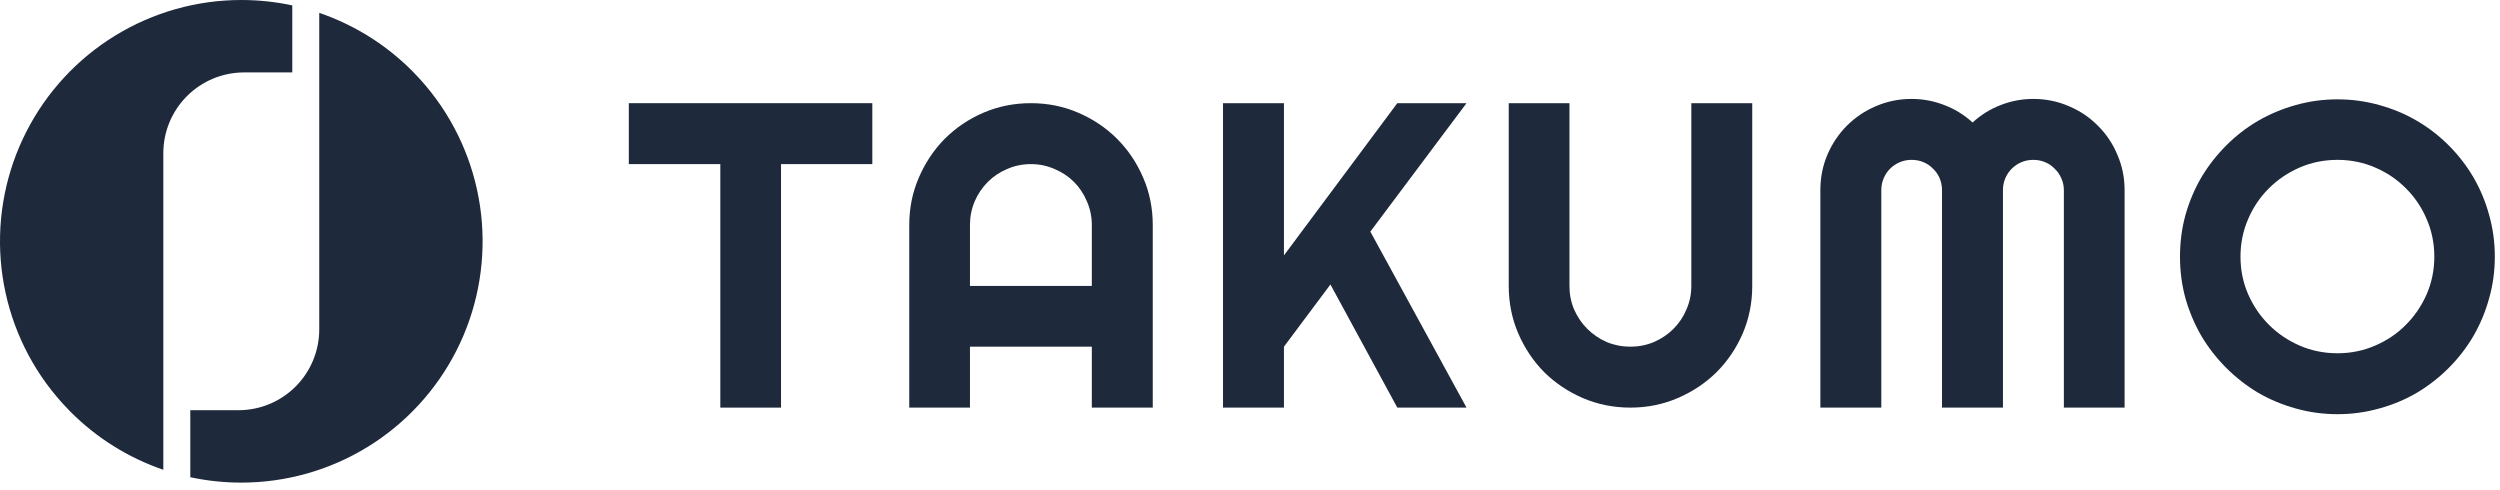
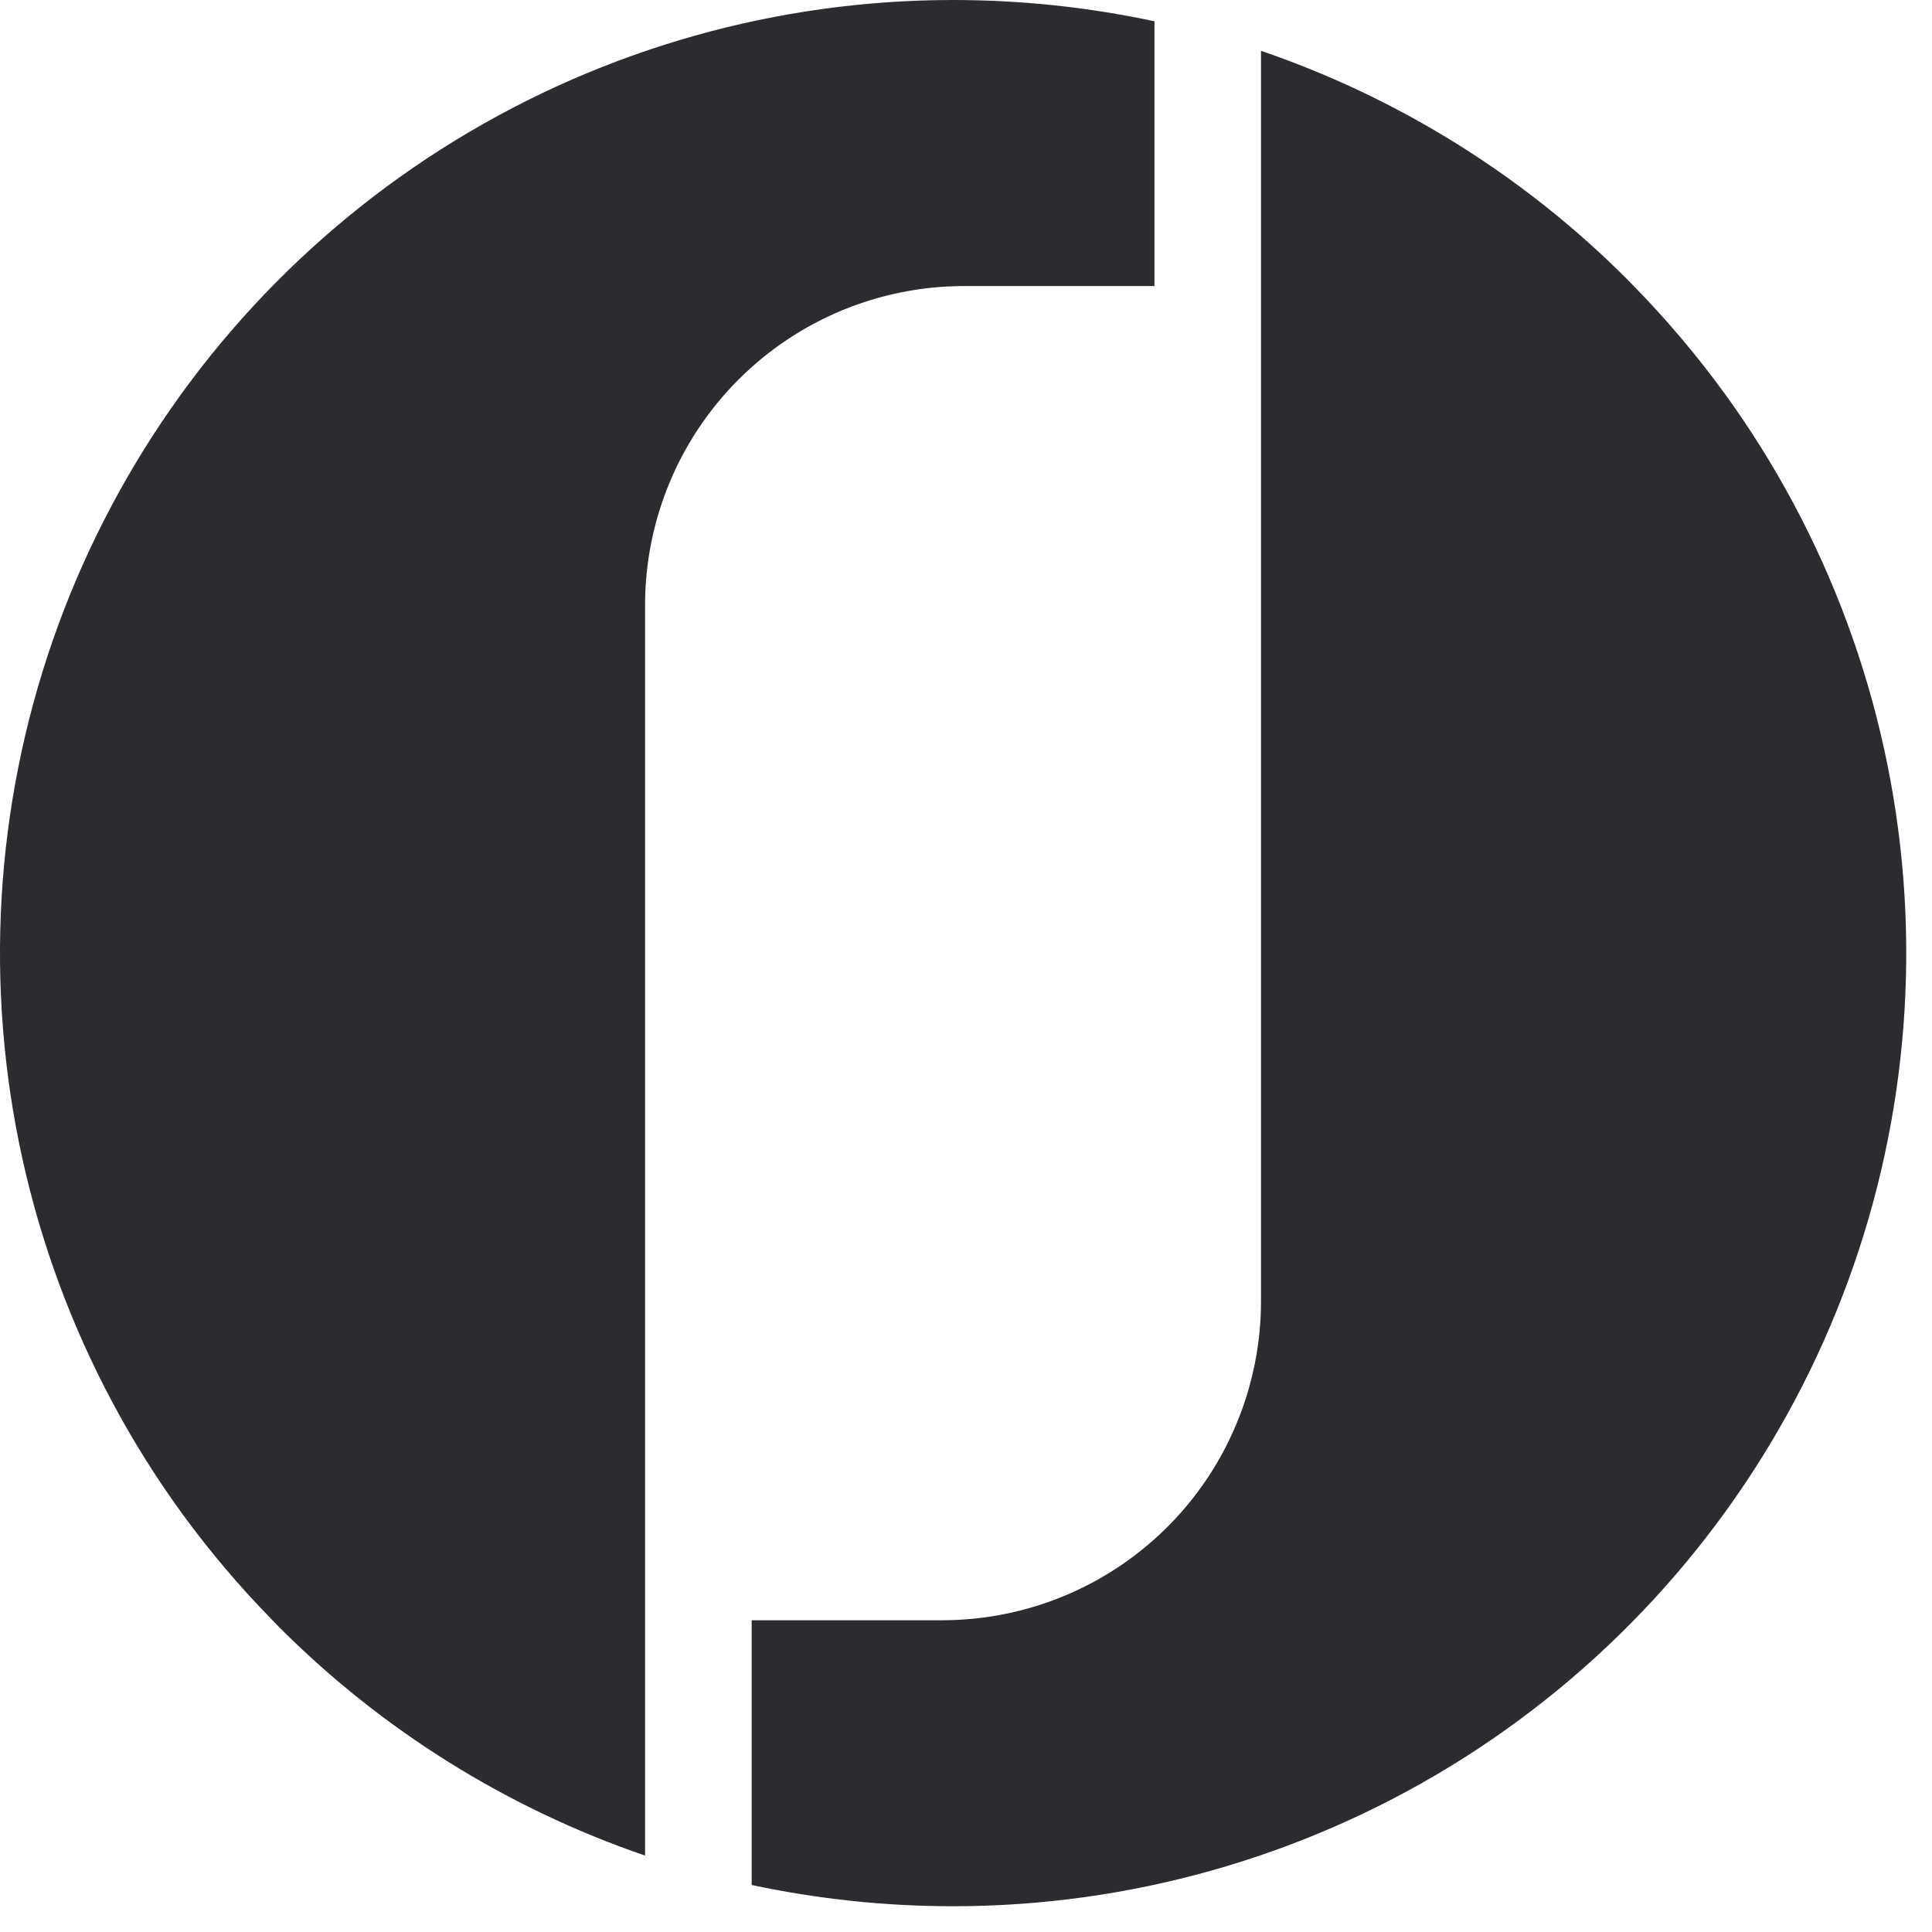
- <svg xmlns="http://www.w3.org/2000/svg" width="184" height="36" viewBox="0 0 184 36" fill="none">
-   <path d="M32.123 7.315C31.612 6.614 31.051 5.951 30.444 5.331C30.401 5.288 30.36 5.245 30.317 5.201C28.398 3.28 26.066 1.825 23.497 0.947V24.244C23.497 25.026 23.343 25.799 23.044 26.52C22.746 27.242 22.308 27.897 21.755 28.45C21.203 29.002 20.548 29.44 19.826 29.739C19.105 30.038 18.331 30.191 17.55 30.191H14.006V35.124C15.24 35.387 16.498 35.52 17.759 35.52C21.035 35.52 24.248 34.614 27.041 32.903C29.834 31.191 32.099 28.739 33.586 25.82C35.073 22.901 35.723 19.627 35.465 16.361C35.207 13.095 34.05 9.964 32.123 7.314V7.315Z" fill="#1E293B" />
-   <path d="M17.759 2.94654e-09C14.483 0 11.271 0.907 8.478 2.619C5.686 4.331 3.421 6.782 1.934 9.702C0.447 12.621 -0.203 15.895 0.055 19.161C0.313 22.427 1.469 25.558 3.396 28.207C3.908 28.908 4.47 29.572 5.077 30.191C5.119 30.233 5.16 30.276 5.202 30.32C7.12 32.241 9.452 33.696 12.02 34.576V11.276C12.02 9.699 12.647 8.186 13.763 7.071C14.878 5.956 16.39 5.33 17.968 5.33H21.512V0.397C20.279 0.133 19.021 -2.2876e-05 17.759 2.94654e-09Z" fill="#1E293B" />
-   <path d="M57.484 30H53.016V12.078H46.281V7.594H64.203V12.078H57.484V30Z" fill="#1E293B" />
-   <path d="M80.358 21.047V16.562C80.358 15.948 80.238 15.37 79.999 14.828C79.77 14.276 79.452 13.797 79.046 13.391C78.639 12.984 78.16 12.667 77.608 12.438C77.067 12.198 76.488 12.078 75.874 12.078C75.259 12.078 74.676 12.198 74.124 12.438C73.582 12.667 73.108 12.984 72.702 13.391C72.296 13.797 71.973 14.276 71.733 14.828C71.504 15.37 71.389 15.948 71.389 16.562V21.047H80.358ZM84.843 30H80.358V25.516H71.389V30H66.921V16.562C66.921 15.323 67.155 14.162 67.624 13.078C68.093 11.984 68.728 11.031 69.53 10.219C70.343 9.406 71.29 8.766 72.374 8.297C73.468 7.828 74.634 7.594 75.874 7.594C77.113 7.594 78.275 7.828 79.358 8.297C80.452 8.766 81.405 9.406 82.218 10.219C83.03 11.031 83.671 11.984 84.139 13.078C84.608 14.162 84.843 15.323 84.843 16.562V30Z" fill="#1E293B" />
-   <path d="M94.498 30H90.013V7.594H94.498V18.797L102.841 7.594H107.935L100.857 17.047L107.935 30H102.841L97.919 20.938L94.498 25.516V30Z" fill="#1E293B" />
-   <path d="M128.965 21.047C128.965 22.287 128.731 23.453 128.262 24.547C127.793 25.63 127.152 26.578 126.34 27.391C125.527 28.193 124.574 28.828 123.481 29.297C122.397 29.766 121.236 30 119.996 30C118.757 30 117.59 29.766 116.496 29.297C115.413 28.828 114.465 28.193 113.652 27.391C112.85 26.578 112.215 25.63 111.746 24.547C111.277 23.453 111.043 22.287 111.043 21.047V7.594H115.512V21.047C115.512 21.662 115.626 22.24 115.856 22.781C116.095 23.323 116.418 23.797 116.824 24.203C117.231 24.609 117.705 24.932 118.246 25.172C118.798 25.401 119.382 25.516 119.996 25.516C120.611 25.516 121.189 25.401 121.731 25.172C122.283 24.932 122.762 24.609 123.168 24.203C123.574 23.797 123.892 23.323 124.121 22.781C124.361 22.24 124.481 21.662 124.481 21.047V7.594H128.965V21.047Z" fill="#1E293B" />
-   <path d="M156.37 30H151.901V14C151.901 13.688 151.839 13.396 151.714 13.125C151.599 12.854 151.438 12.62 151.229 12.422C151.031 12.213 150.797 12.052 150.526 11.938C150.255 11.823 149.964 11.766 149.651 11.766C149.339 11.766 149.047 11.823 148.776 11.938C148.505 12.052 148.266 12.213 148.057 12.422C147.86 12.62 147.703 12.854 147.589 13.125C147.474 13.396 147.417 13.688 147.417 14V30H142.932V14C142.932 13.688 142.875 13.396 142.761 13.125C142.646 12.854 142.485 12.62 142.276 12.422C142.078 12.213 141.844 12.052 141.573 11.938C141.302 11.823 141.011 11.766 140.698 11.766C140.386 11.766 140.094 11.823 139.823 11.938C139.552 12.052 139.313 12.213 139.104 12.422C138.906 12.62 138.75 12.854 138.636 13.125C138.521 13.396 138.464 13.688 138.464 14V30H133.979V14C133.979 13.073 134.151 12.203 134.495 11.391C134.849 10.568 135.328 9.854 135.932 9.25C136.547 8.635 137.261 8.156 138.073 7.812C138.896 7.458 139.771 7.281 140.698 7.281C141.531 7.281 142.334 7.432 143.104 7.734C143.875 8.026 144.568 8.453 145.182 9.016C145.797 8.453 146.485 8.026 147.245 7.734C148.016 7.432 148.818 7.281 149.651 7.281C150.578 7.281 151.448 7.458 152.261 7.812C153.084 8.156 153.797 8.635 154.401 9.25C155.016 9.854 155.495 10.568 155.839 11.391C156.193 12.203 156.37 13.073 156.37 14V30Z" fill="#1E293B" />
-   <path d="M183.619 18.891C183.619 19.953 183.478 20.979 183.197 21.969C182.926 22.948 182.541 23.87 182.041 24.734C181.541 25.588 180.936 26.37 180.228 27.078C179.52 27.787 178.739 28.396 177.884 28.906C177.03 29.406 176.108 29.792 175.119 30.062C174.129 30.344 173.103 30.484 172.041 30.484C170.978 30.484 169.952 30.344 168.962 30.062C167.983 29.792 167.061 29.406 166.197 28.906C165.343 28.396 164.561 27.787 163.853 27.078C163.145 26.37 162.535 25.588 162.025 24.734C161.525 23.87 161.134 22.948 160.853 21.969C160.582 20.979 160.447 19.953 160.447 18.891C160.447 17.828 160.582 16.802 160.853 15.812C161.134 14.823 161.525 13.901 162.025 13.047C162.535 12.193 163.145 11.412 163.853 10.703C164.561 9.995 165.343 9.391 166.197 8.891C167.061 8.391 167.983 8.005 168.962 7.734C169.952 7.453 170.978 7.312 172.041 7.312C173.103 7.312 174.129 7.453 175.119 7.734C176.108 8.005 177.03 8.391 177.884 8.891C178.739 9.391 179.52 9.995 180.228 10.703C180.936 11.412 181.541 12.193 182.041 13.047C182.541 13.901 182.926 14.823 183.197 15.812C183.478 16.802 183.619 17.828 183.619 18.891ZM179.166 18.891C179.166 17.912 178.978 16.99 178.603 16.125C178.228 15.25 177.718 14.495 177.072 13.859C176.436 13.213 175.681 12.703 174.806 12.328C173.942 11.953 173.02 11.766 172.041 11.766C171.051 11.766 170.124 11.953 169.259 12.328C168.395 12.703 167.64 13.213 166.994 13.859C166.348 14.495 165.837 15.25 165.462 16.125C165.087 16.99 164.9 17.912 164.9 18.891C164.9 19.87 165.087 20.792 165.462 21.656C165.837 22.51 166.348 23.26 166.994 23.906C167.64 24.552 168.395 25.062 169.259 25.438C170.124 25.812 171.051 26 172.041 26C173.02 26 173.942 25.812 174.806 25.438C175.681 25.062 176.436 24.552 177.072 23.906C177.718 23.26 178.228 22.51 178.603 21.656C178.978 20.792 179.166 19.87 179.166 18.891Z" fill="#1E293B" />
+ <svg xmlns="http://www.w3.org/2000/svg" width="36" height="36" viewBox="0 0 36 36" fill="none">
+   <path d="M32.123 7.315C31.612 6.614 31.051 5.951 30.444 5.331C30.401 5.288 30.36 5.245 30.317 5.201C28.398 3.28 26.066 1.825 23.497 0.947V24.244C23.497 25.026 23.343 25.799 23.044 26.52C22.746 27.242 22.308 27.897 21.755 28.45C21.203 29.002 20.548 29.44 19.826 29.739C19.105 30.038 18.331 30.191 17.55 30.191H14.006V35.124C15.24 35.387 16.498 35.52 17.759 35.52C21.035 35.52 24.248 34.614 27.041 32.903C29.834 31.191 32.099 28.739 33.586 25.82C35.073 22.901 35.723 19.627 35.465 16.361C35.207 13.095 34.05 9.964 32.123 7.314V7.315Z" fill="#2A2C2F" />
+   <path d="M17.759 2.94663e-09C14.483 0 11.271 0.907 8.478 2.619C5.686 4.331 3.421 6.782 1.934 9.702C0.447 12.621 -0.203 15.895 0.055 19.161C0.313 22.427 1.469 25.558 3.396 28.207C3.908 28.908 4.47 29.572 5.077 30.191C5.119 30.233 5.16 30.276 5.202 30.32C7.12 32.241 9.452 33.696 12.02 34.576V11.276C12.02 9.699 12.647 8.186 13.763 7.071C14.878 5.956 16.39 5.33 17.968 5.33H21.512V0.397C20.279 0.133 19.021 -2.2876e-05 17.759 2.94663e-09Z" fill="#2A2C2F" />
</svg>
